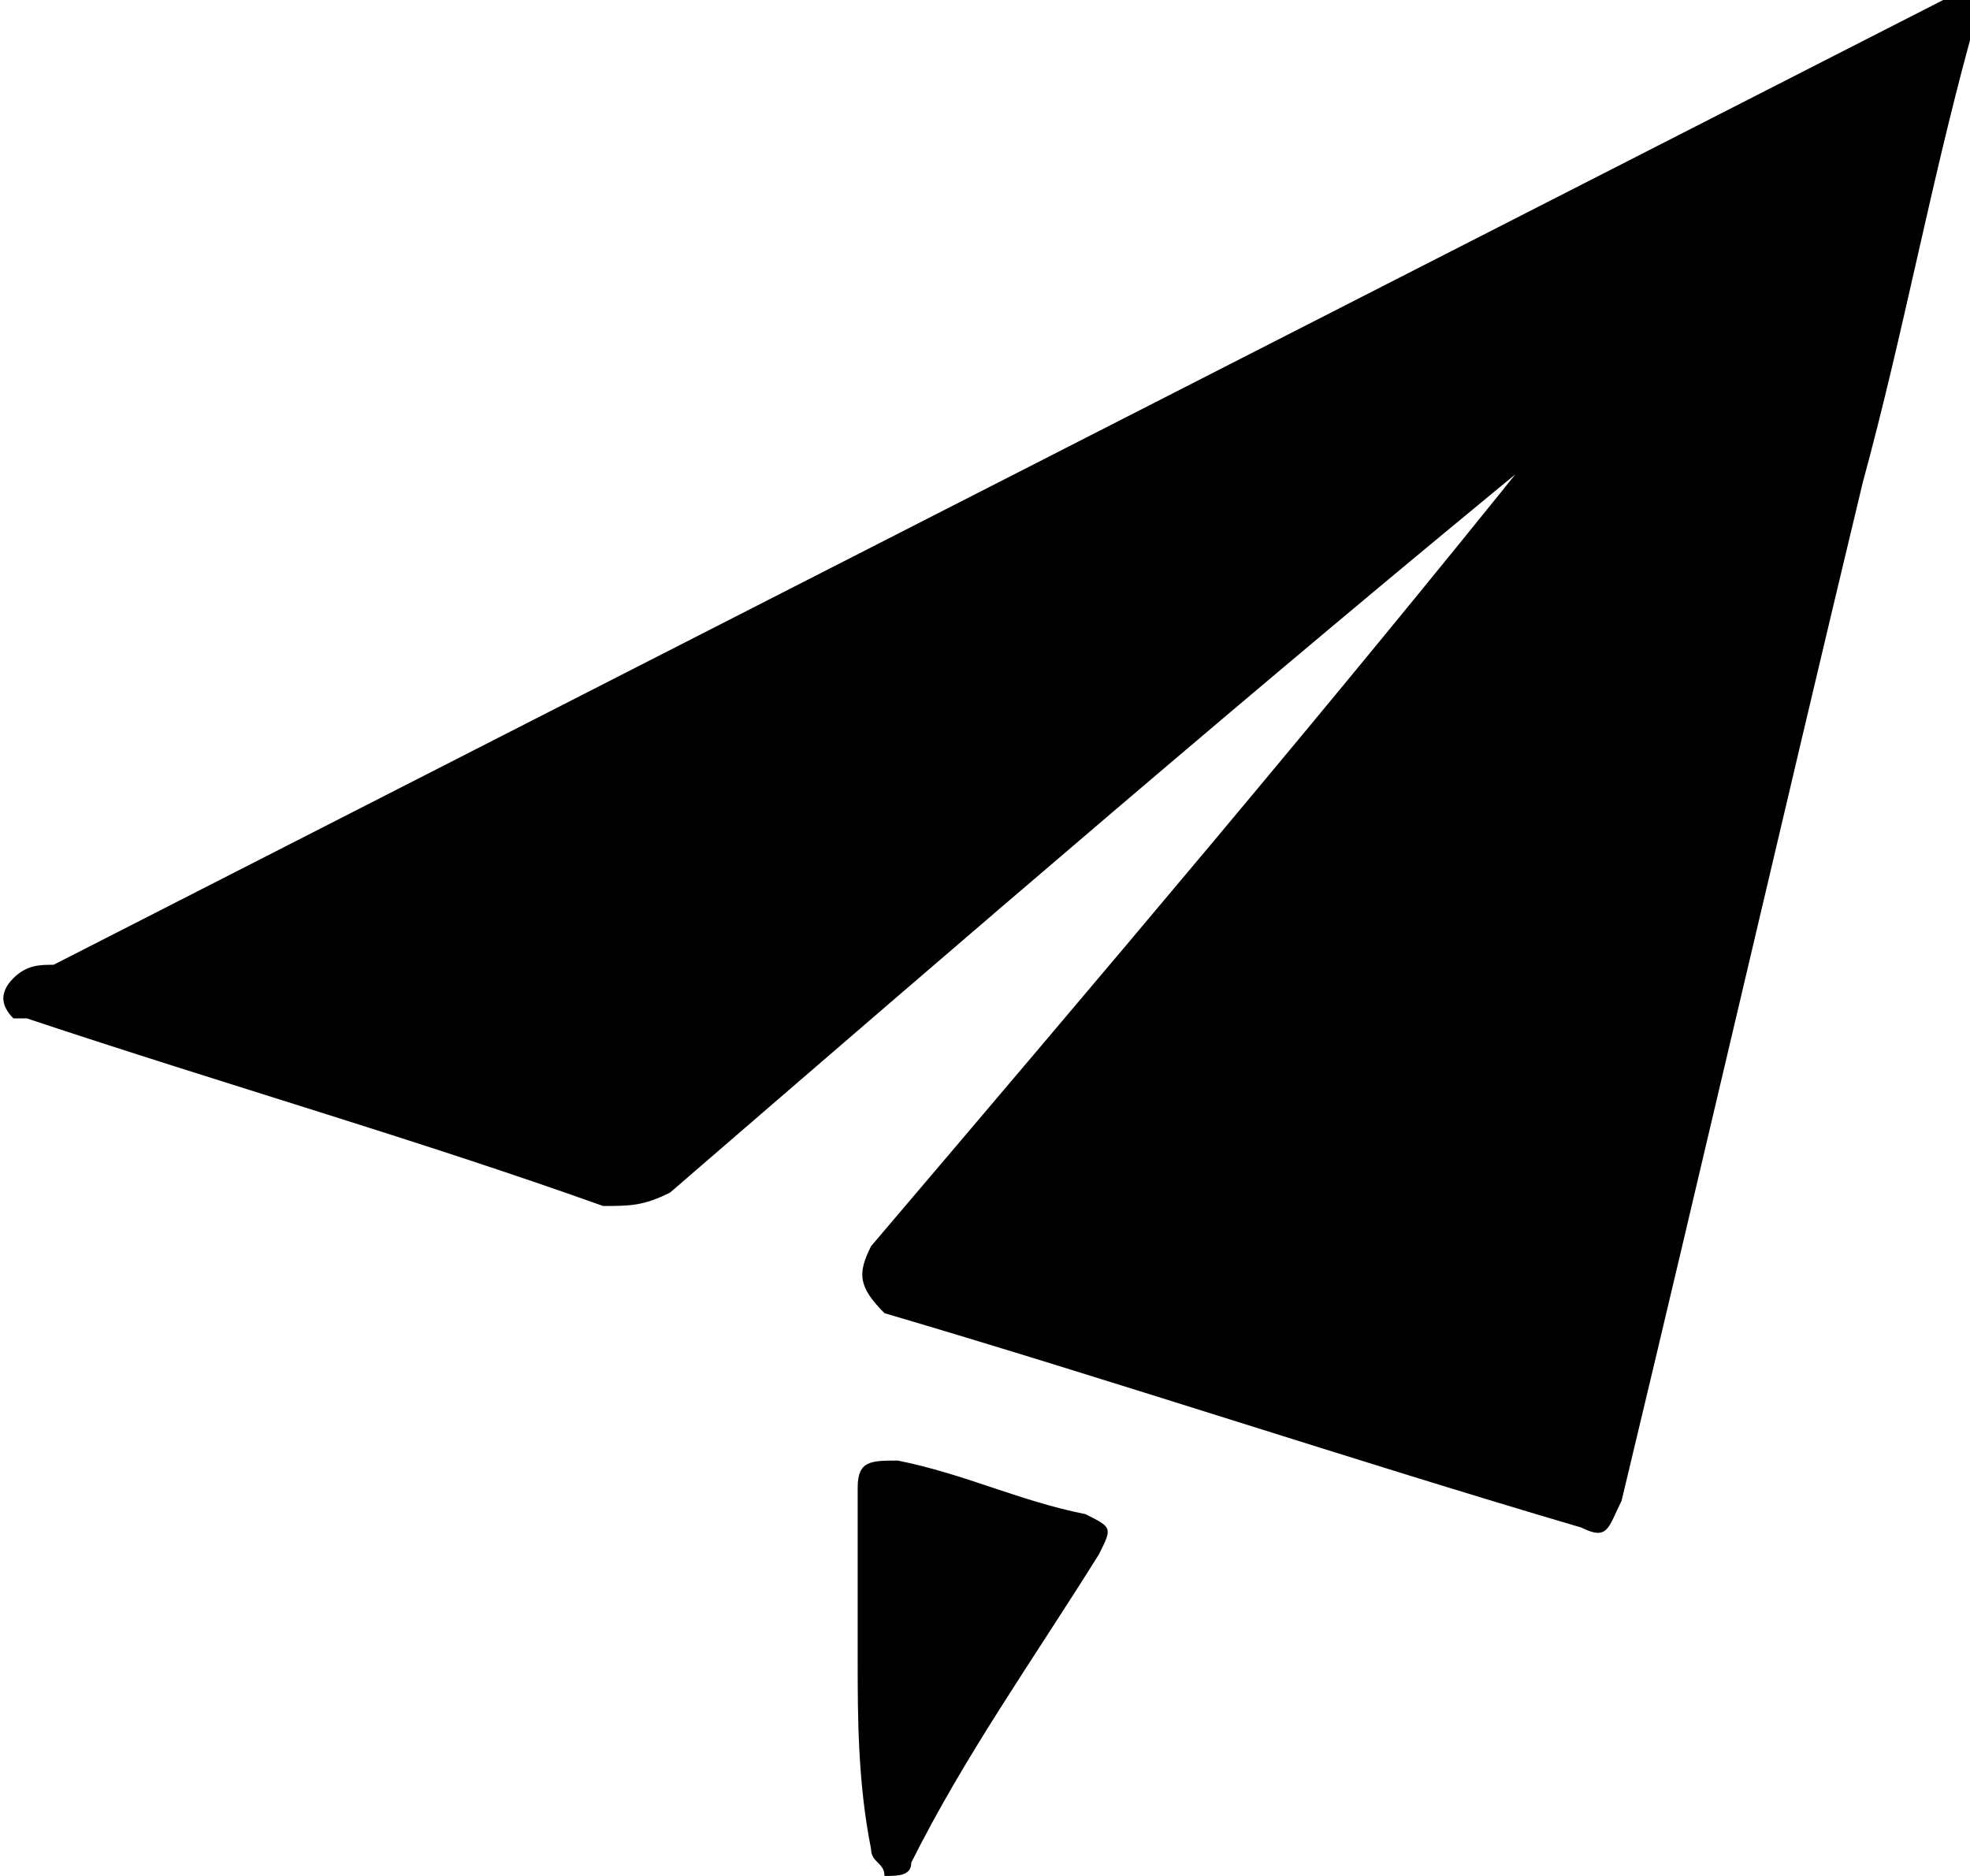
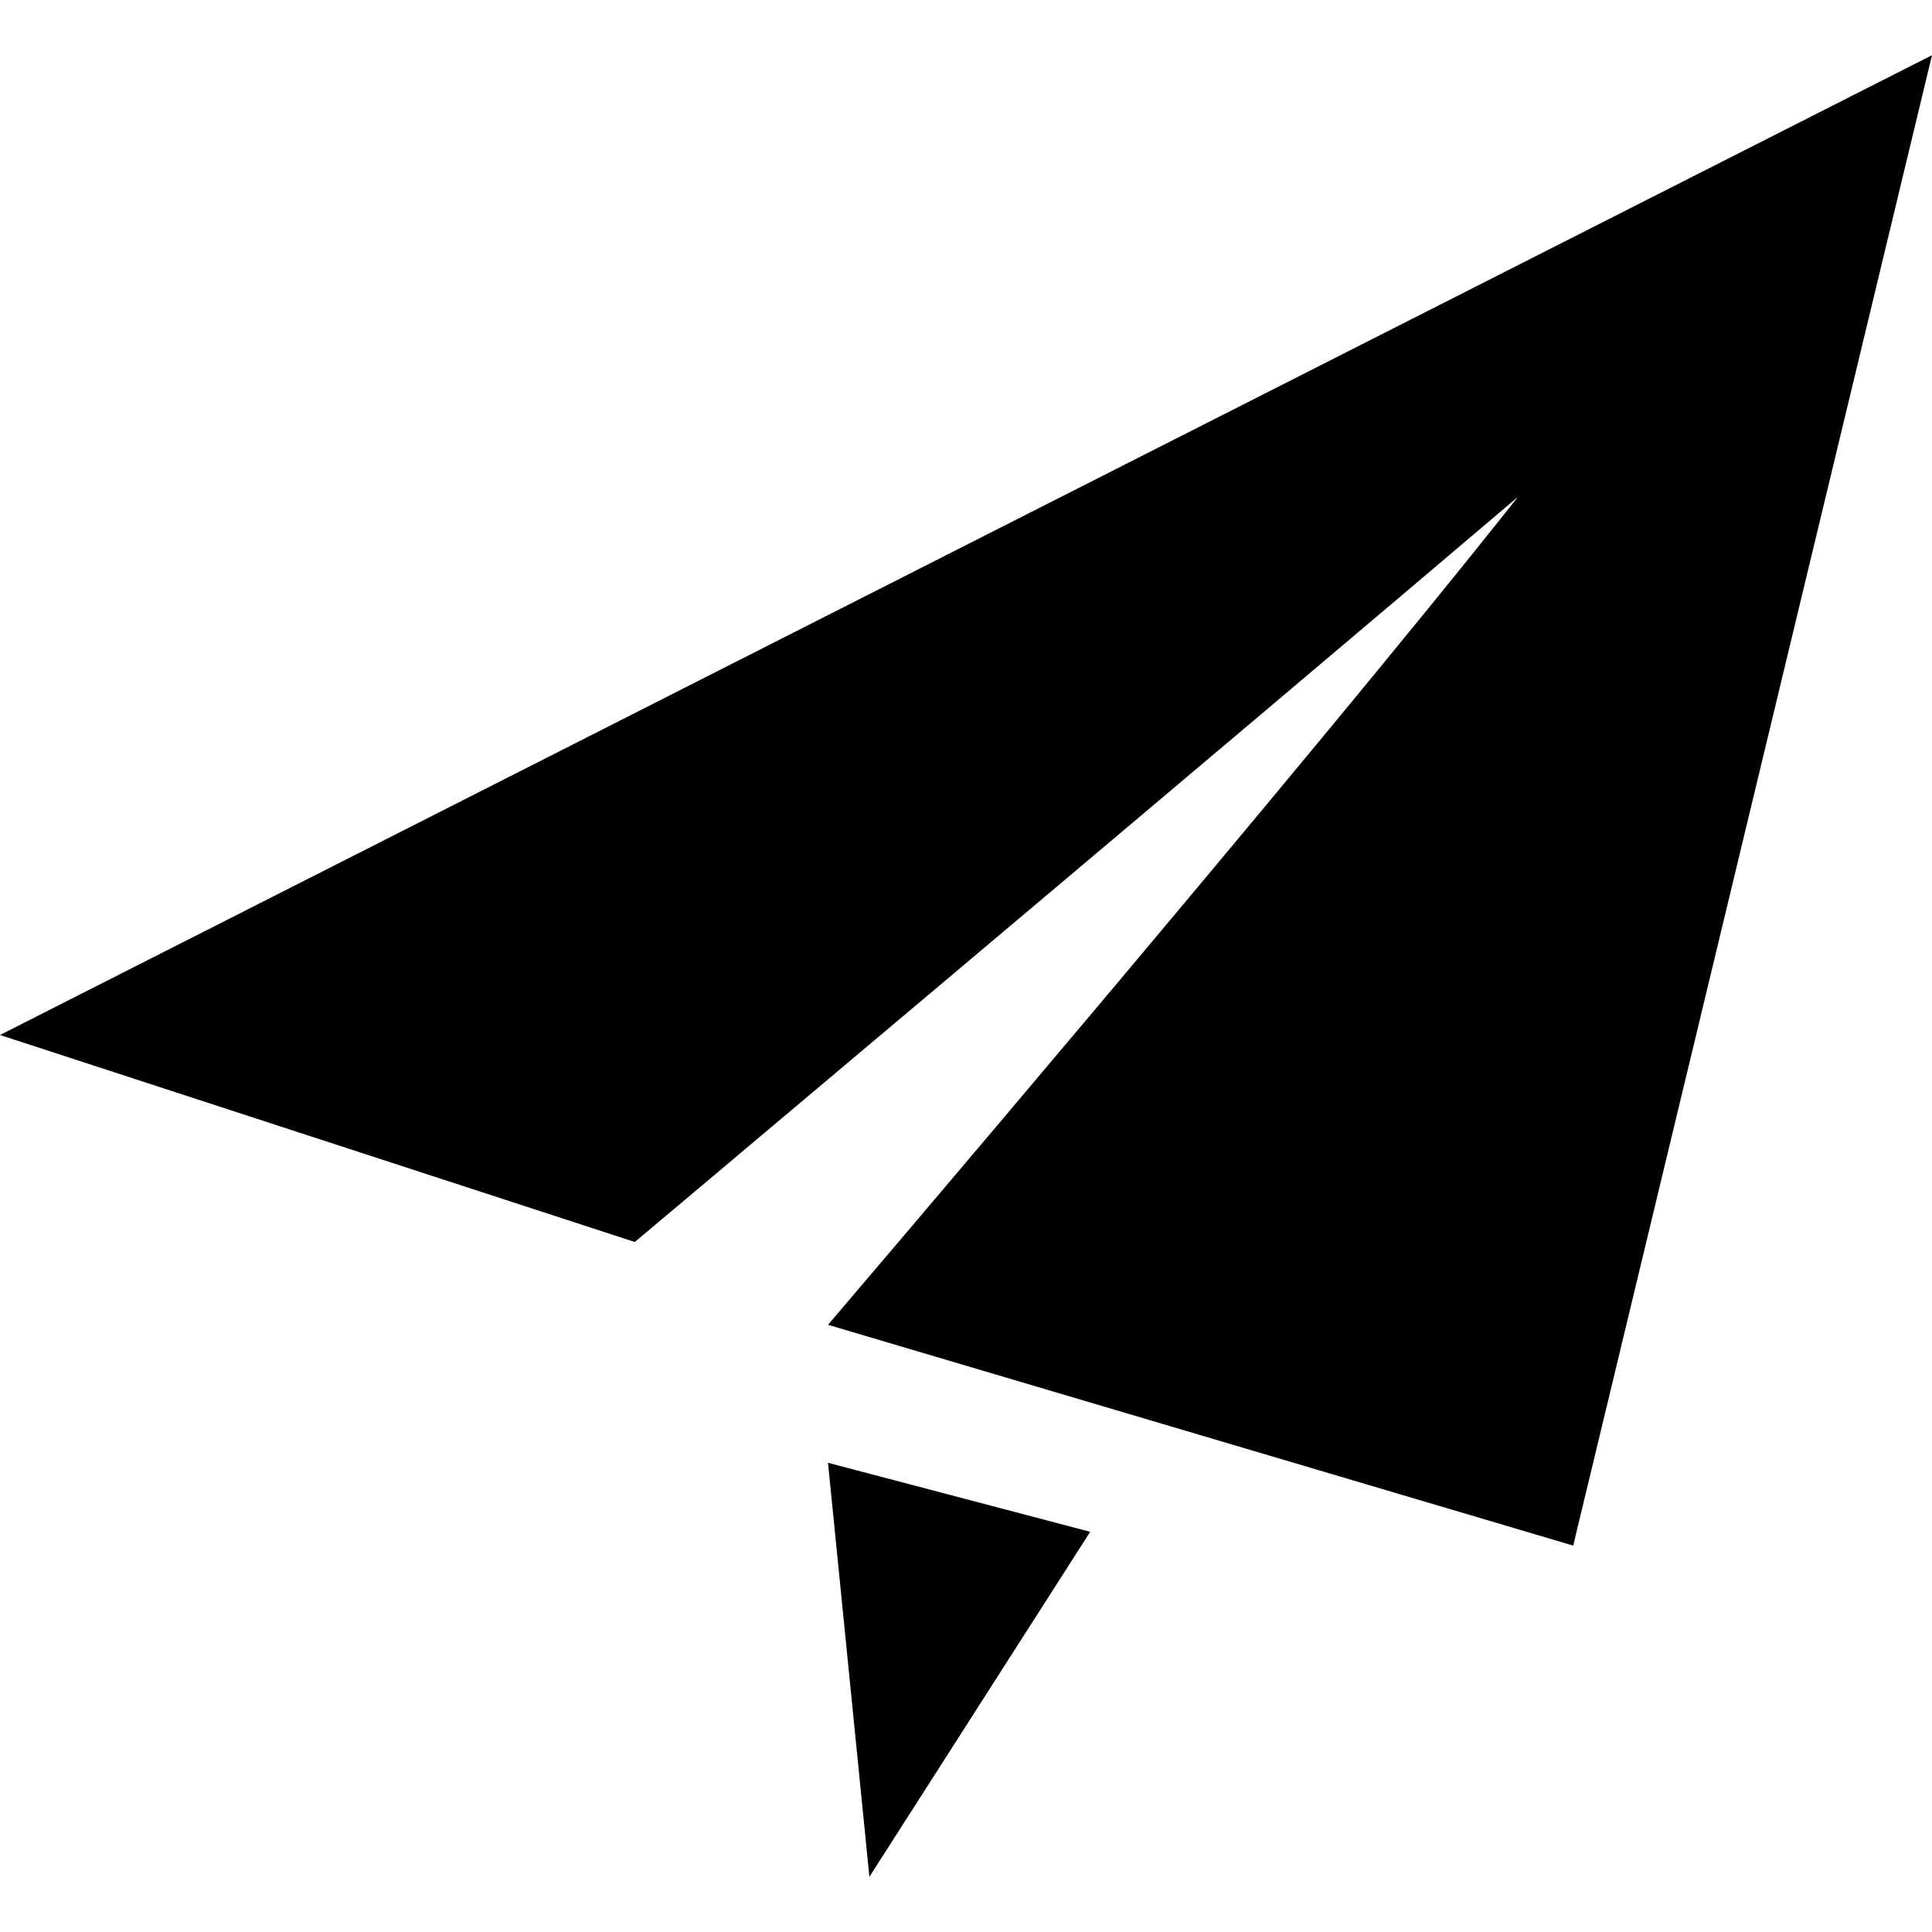
- <svg xmlns="http://www.w3.org/2000/svg" version="1.1" id="send" x="0px" y="0px" viewBox="-0.4 0.1 14.7 14" enable-background="new -0.4 0.1 14.7 14" xml:space="preserve">
-   <path d="M11.3,3.3l-0.1,0.1C9,5.2,6.8,7.1,4.6,9C4.4,9.1,4.3,9.1,4.1,9.1C2.7,8.6,1.3,8.2-0.2,7.7h-0.1c-0.1-0.1-0.1-0.2,0-0.3  S-0.1,7.3,0,7.3c4.7-2.4,9.4-4.8,14.1-7.2l0,0c0.1,0,0.2,0,0.2,0c0,0.1,0,0.2,0,0.3c-0.3,1.1-0.5,2.2-0.8,3.3  c-0.6,2.5-1.2,5.1-1.8,7.6c-0.1,0.2-0.1,0.3-0.3,0.2C9.7,11,7.9,10.4,6.2,9.9C6,9.7,6,9.6,6.1,9.4c1.7-2,3.4-4,5-6  C11.2,3.4,11.3,3.3,11.3,3.3L11.3,3.3z M6,12.5c0-0.4,0-0.9,0-1.3C6,11,6.1,11,6.3,11c0.5,0.1,0.9,0.3,1.4,0.4  c0.2,0.1,0.2,0.1,0.1,0.3c-0.5,0.8-1,1.5-1.4,2.3c0,0.1-0.1,0.1-0.2,0.1c0-0.1-0.1-0.1-0.1-0.2C6,13.4,6,12.9,6,12.5z" />
+ <svg xmlns="http://www.w3.org/2000/svg" version="1.1" id="send" x="0px" y="0px" viewBox="0 0 14 14" style="enable-background:new 0 0 14 14;" xml:space="preserve">
+   <path d="M11,3.6C9,5.3,4.6,9,4.6,9L0,7.5l14-7.1l-2.6,10.8L6,9.6C6,9.6,9.5,5.5,11,3.6 M6,10.6l1.9,0.5l-1.6,2.5L6,10.6z" />
</svg>
